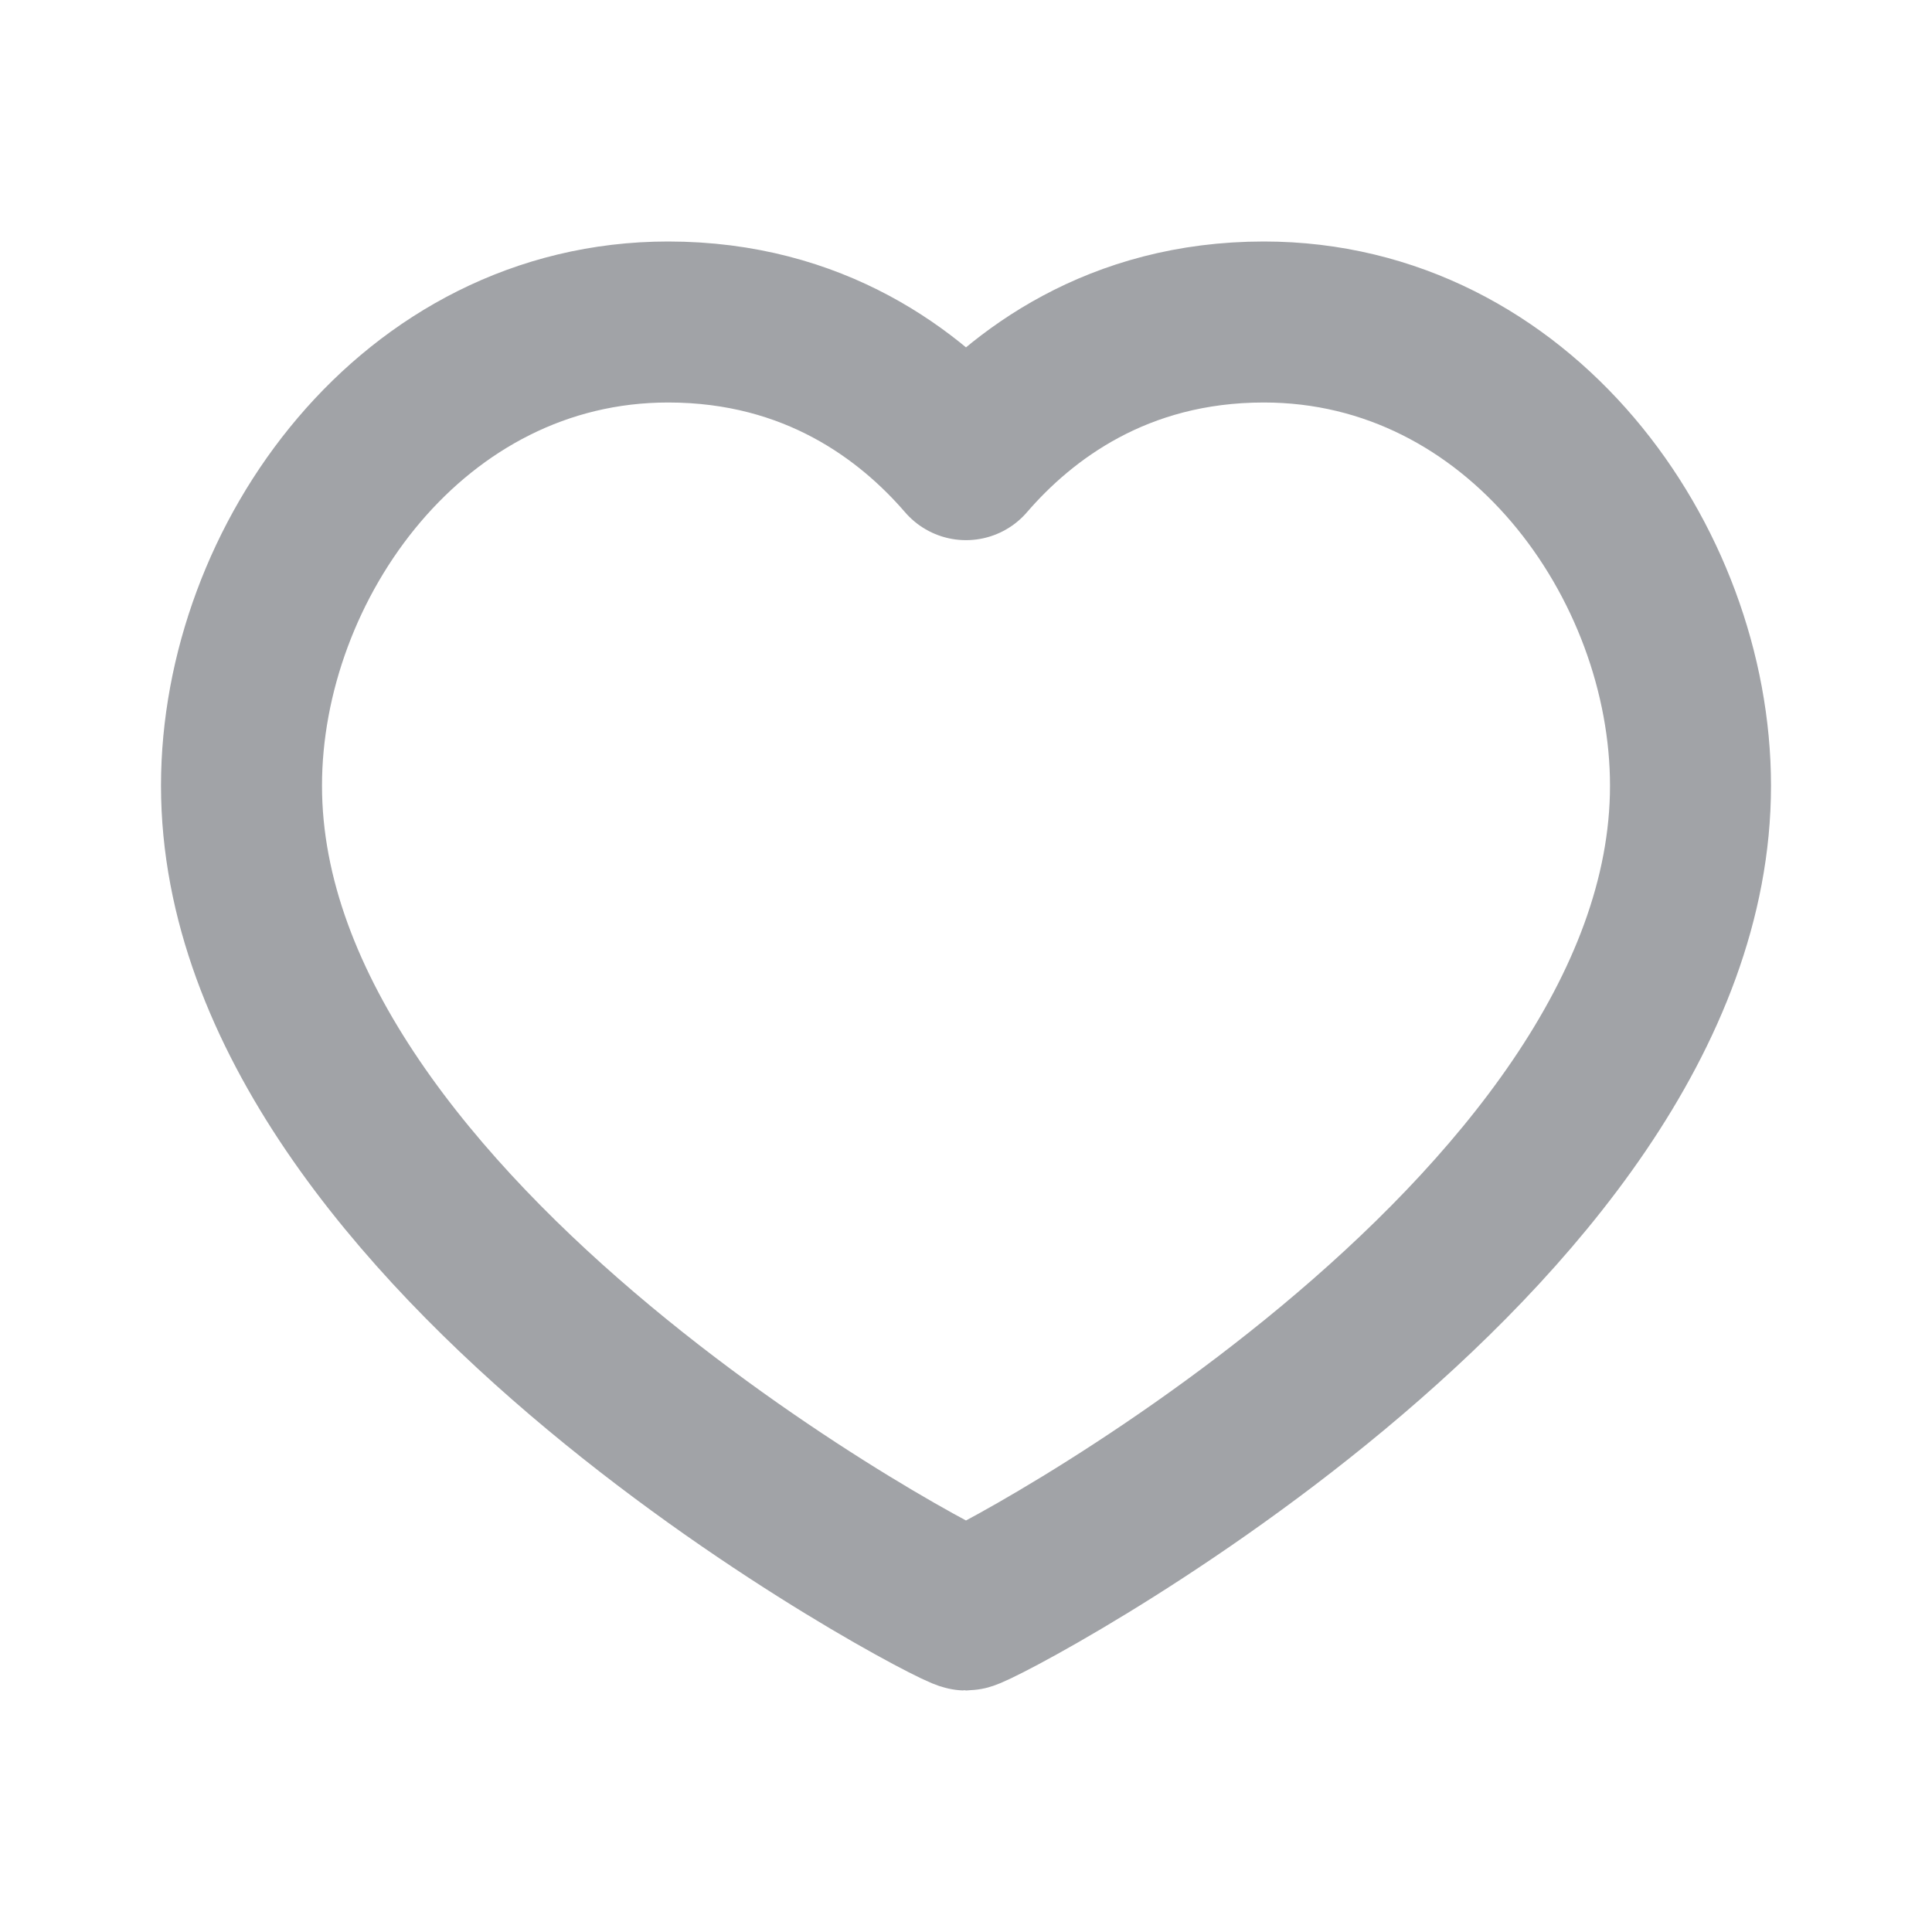
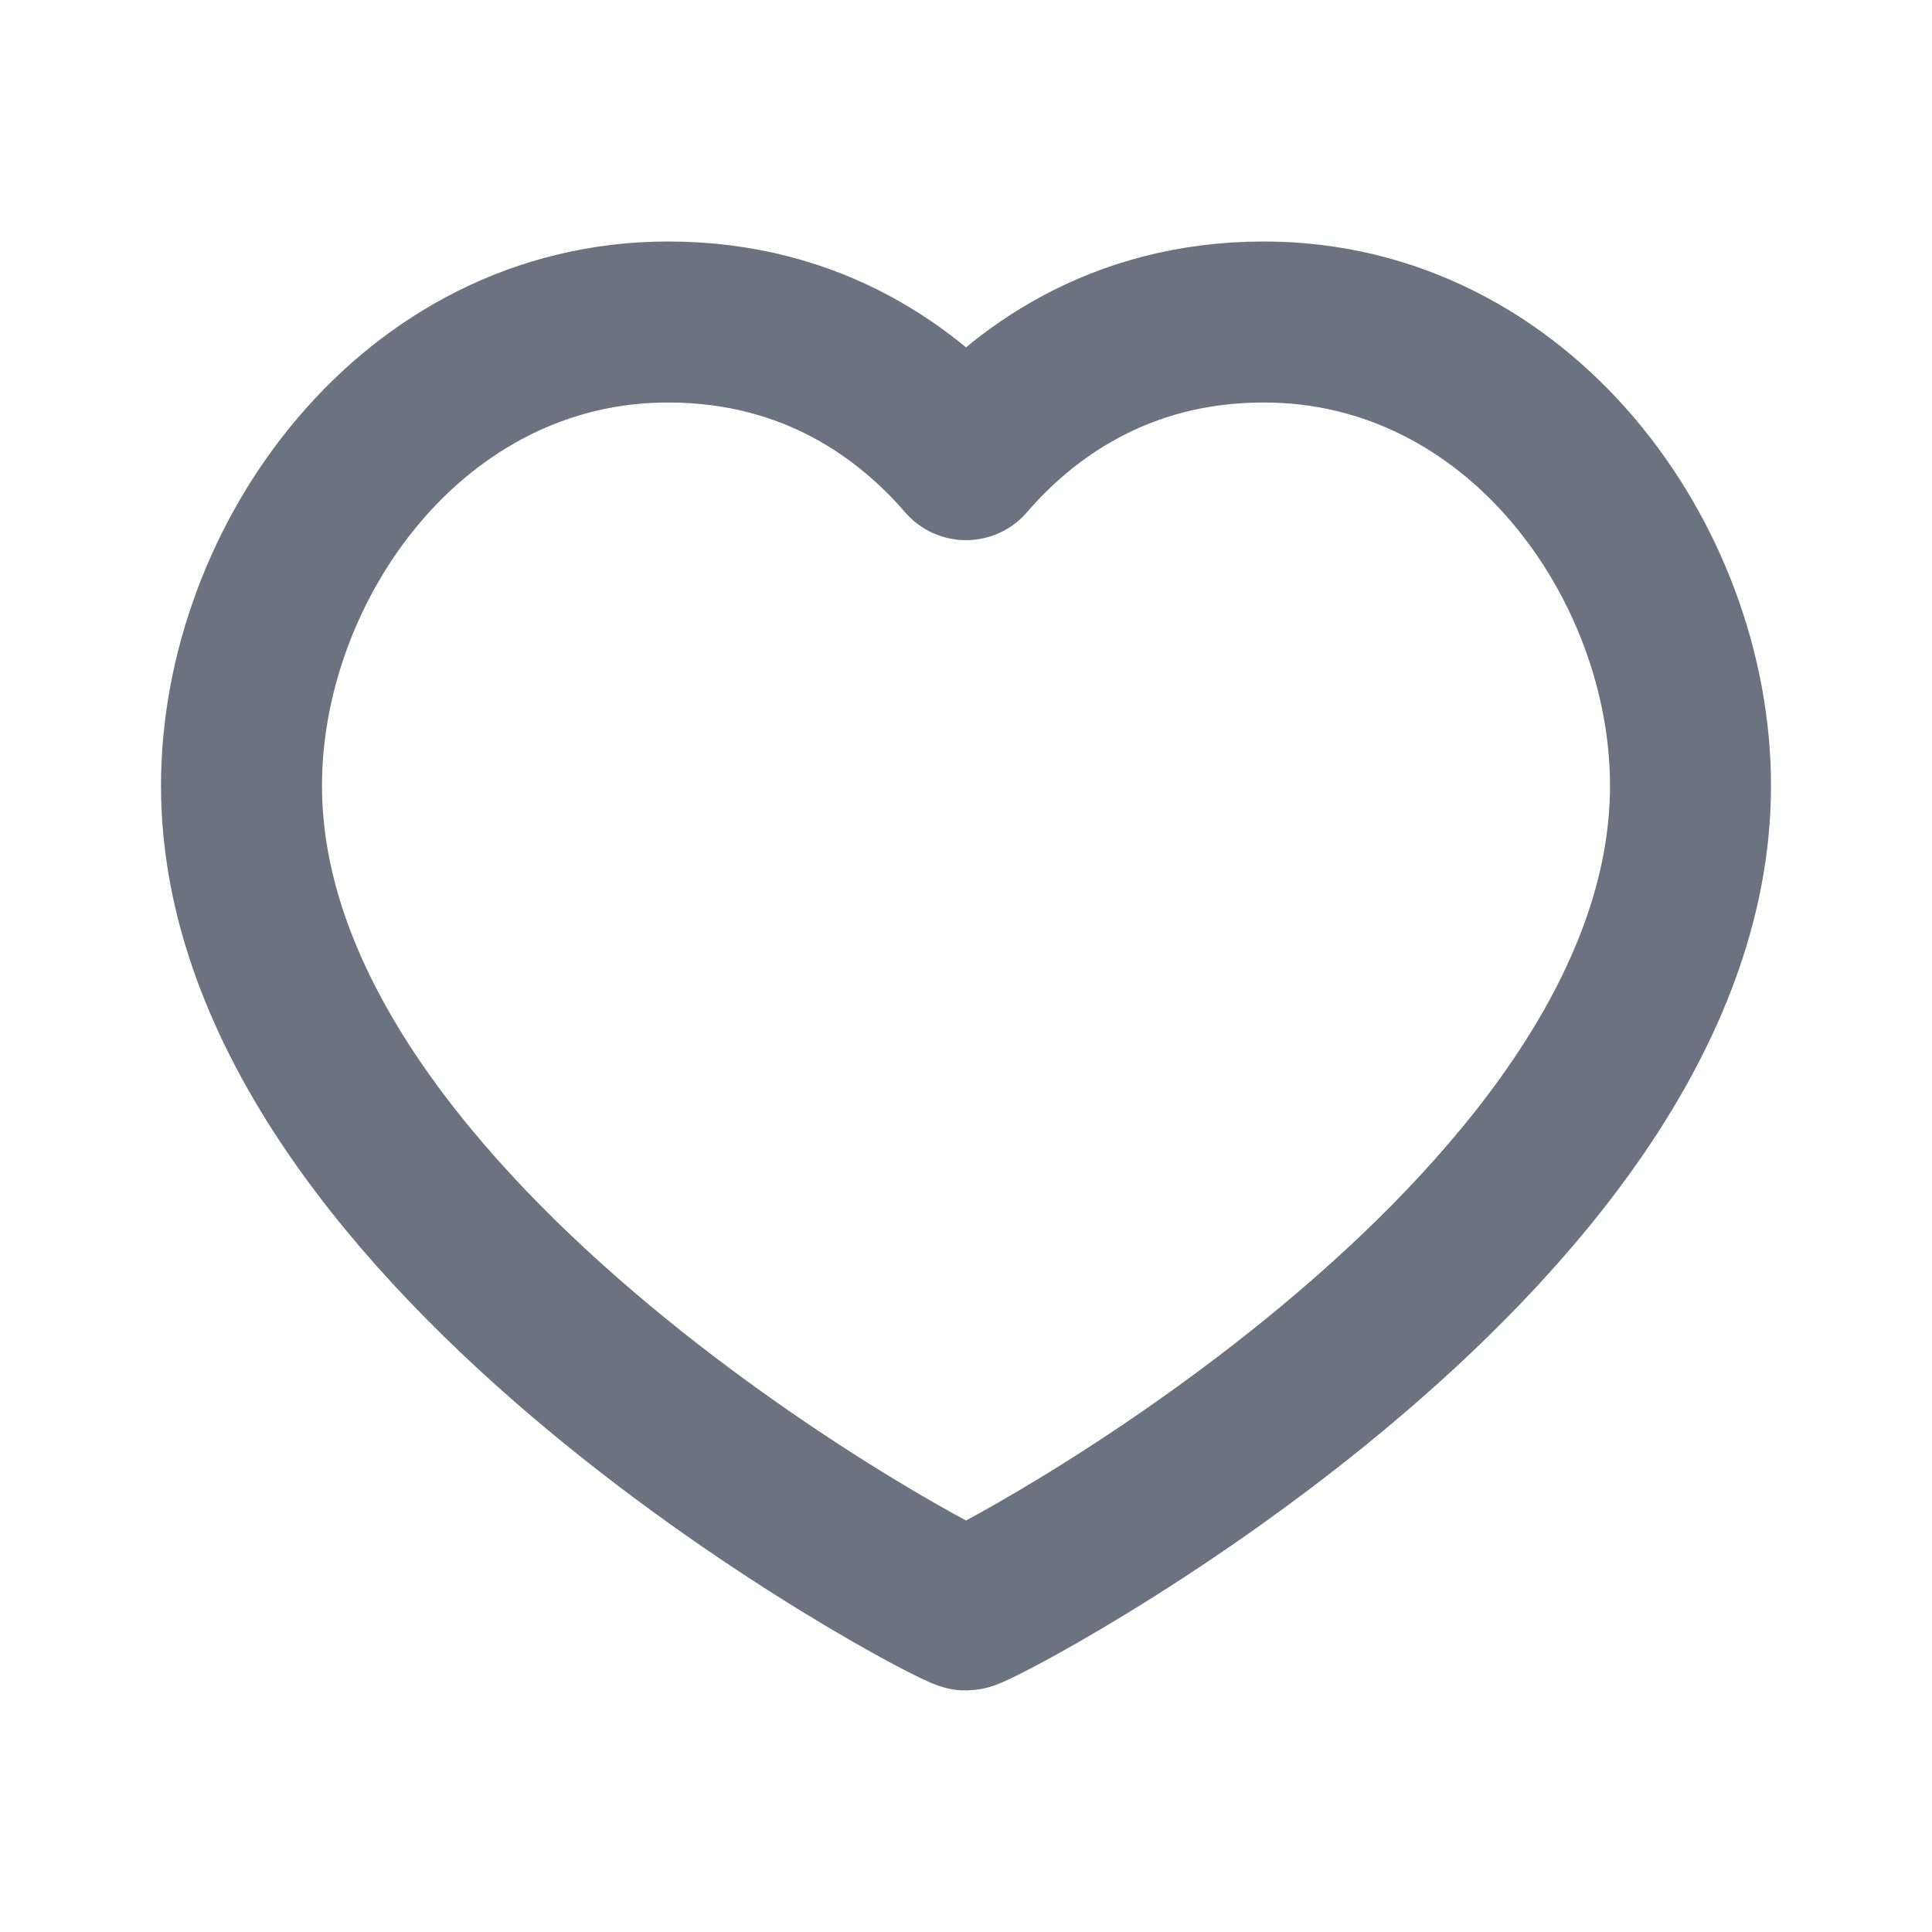
<svg xmlns="http://www.w3.org/2000/svg" width="800px" height="800px" viewBox="0 0 24 24" fill="none">
-   <path d="M15.7 4C18.87 4 21 6.98 21 9.76C21 15.39 12.16 20 12 20C11.84 20 3 15.39 3 9.76C3 6.98 5.13 4 8.3 4C10.12 4 11.31 4.91 12 5.71C12.69 4.91 13.88 4 15.7 4Z" stroke="#a1a3a7" stroke-width="2" stroke-linecap="round" stroke-linejoin="round" />
+   <path d="M15.7 4C18.87 4 21 6.98 21 9.76C21 15.39 12.16 20 12 20C11.84 20 3 15.39 3 9.76C3 6.98 5.13 4 8.3 4C10.12 4 11.31 4.91 12 5.71C12.69 4.91 13.88 4 15.7 4Z" stroke="#6b7280" stroke-width="2" stroke-linecap="round" stroke-linejoin="round" />
</svg>
